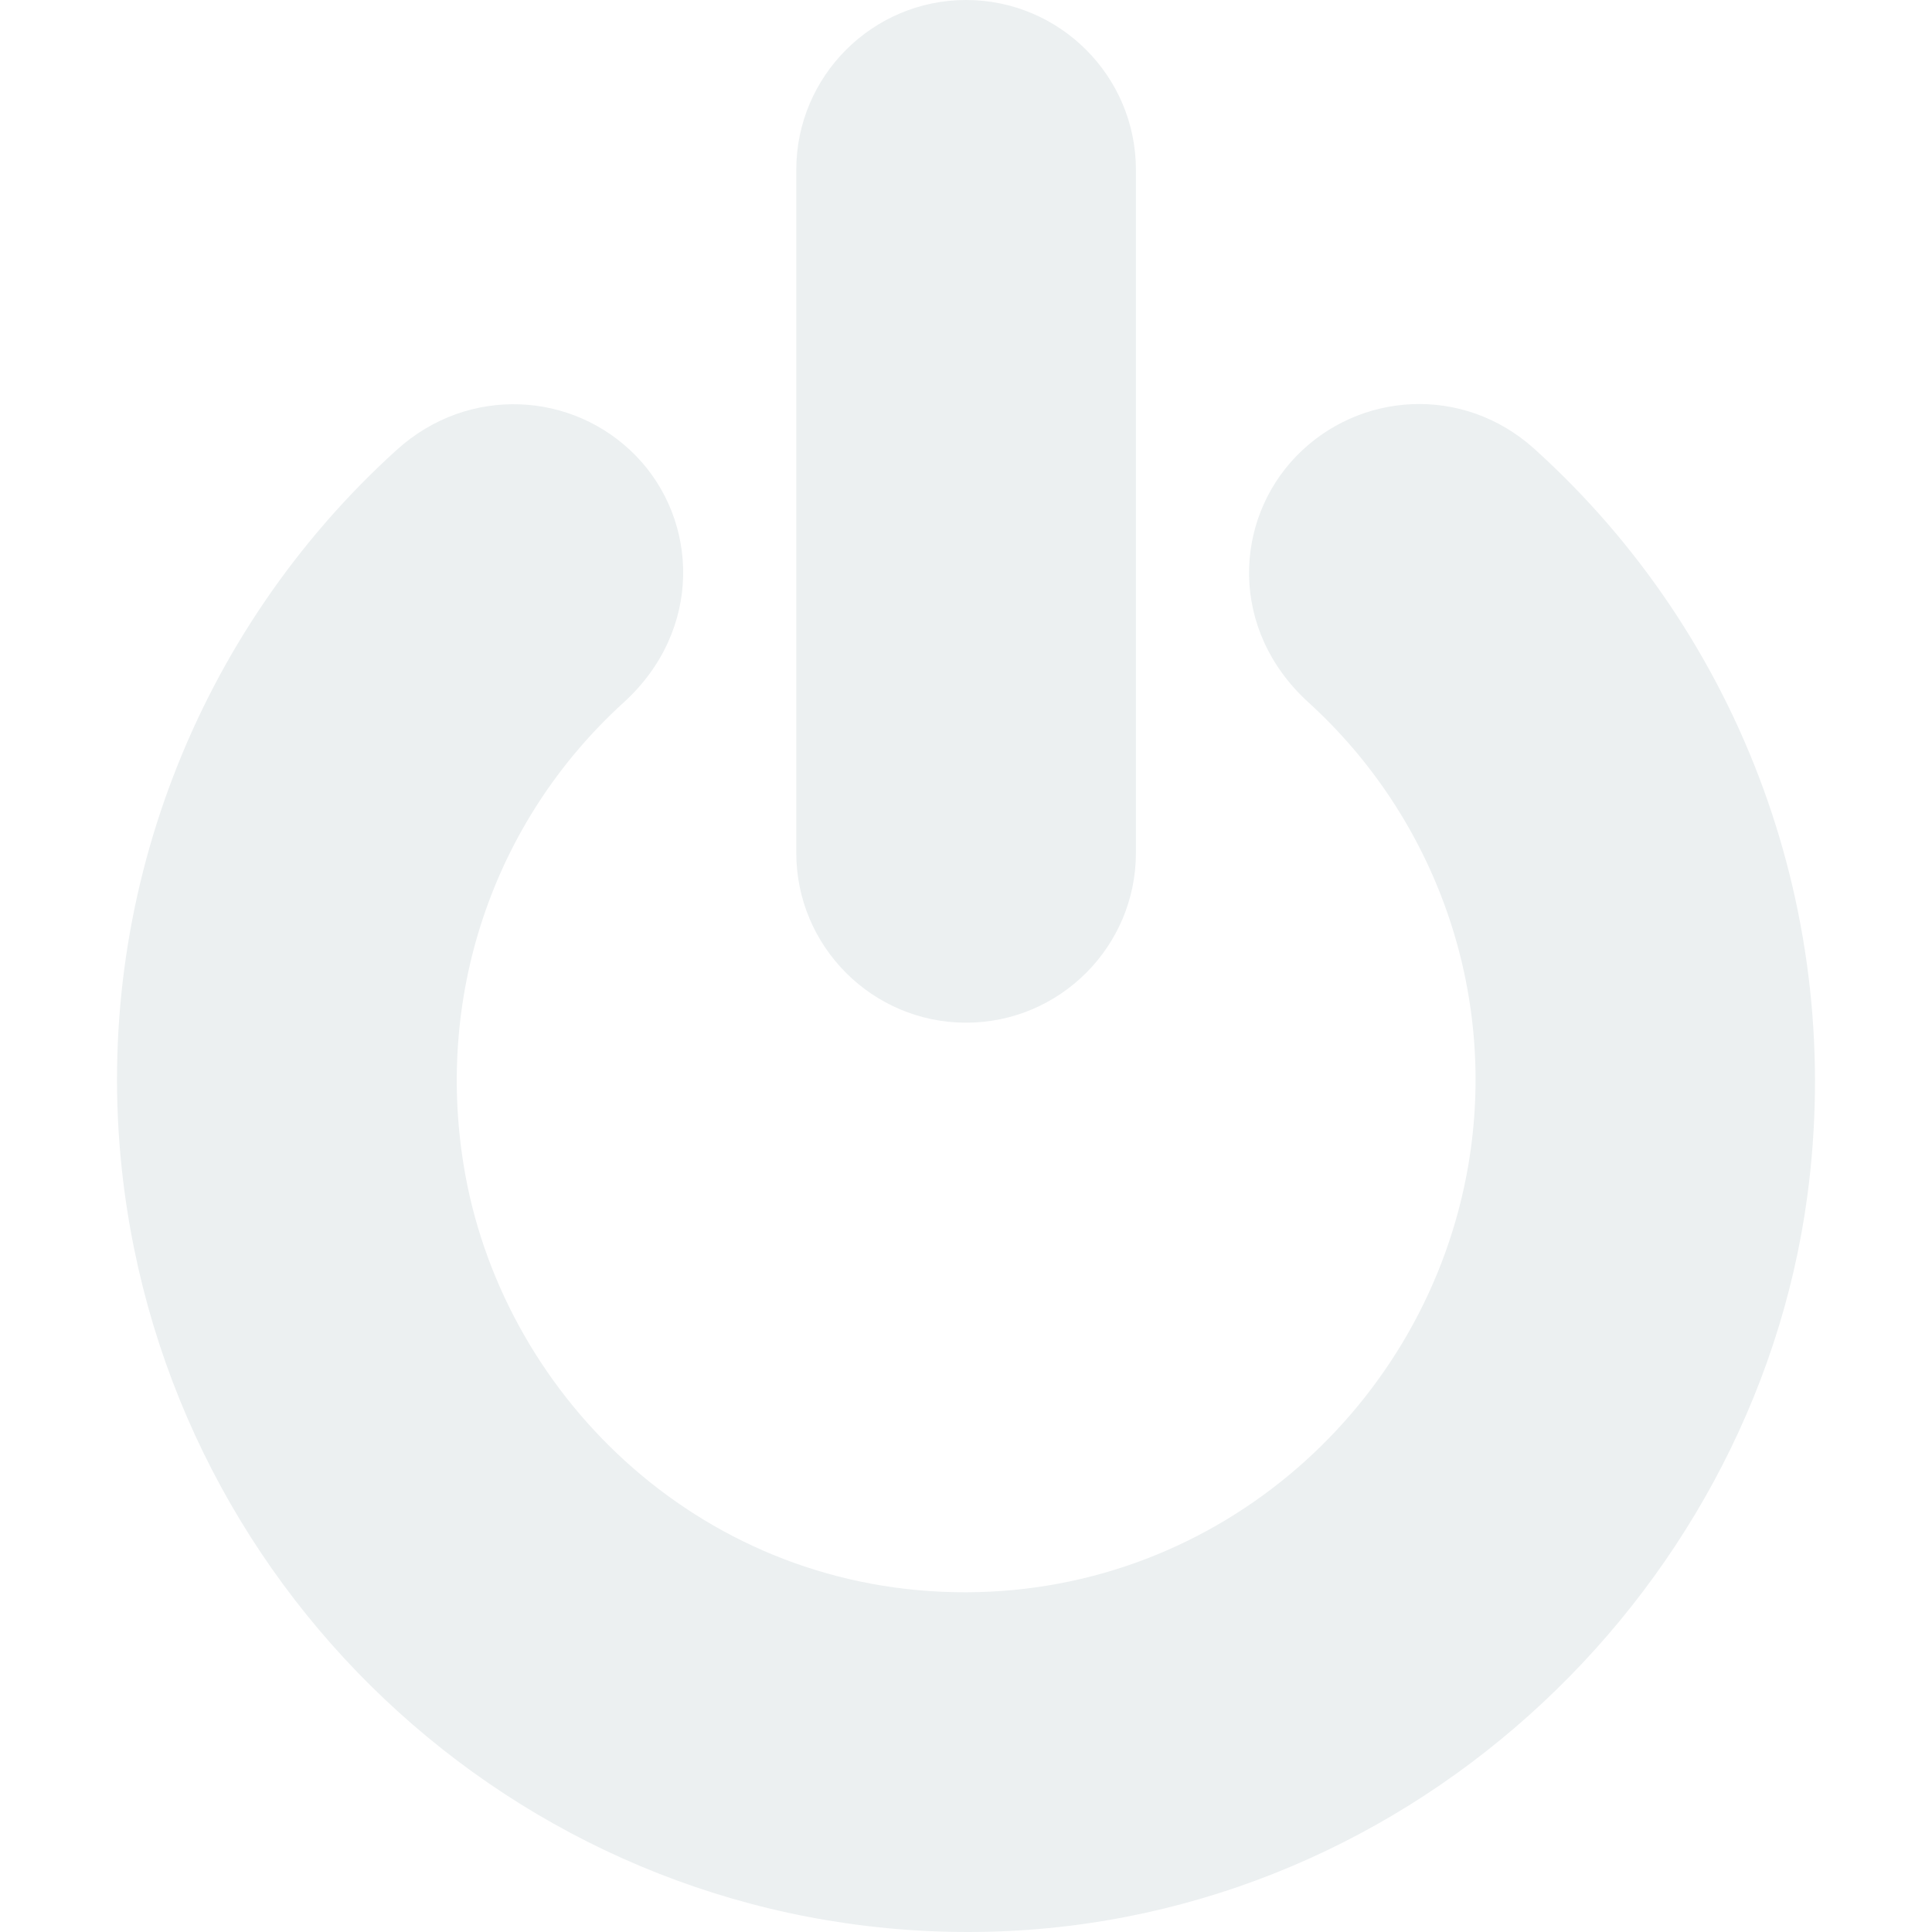
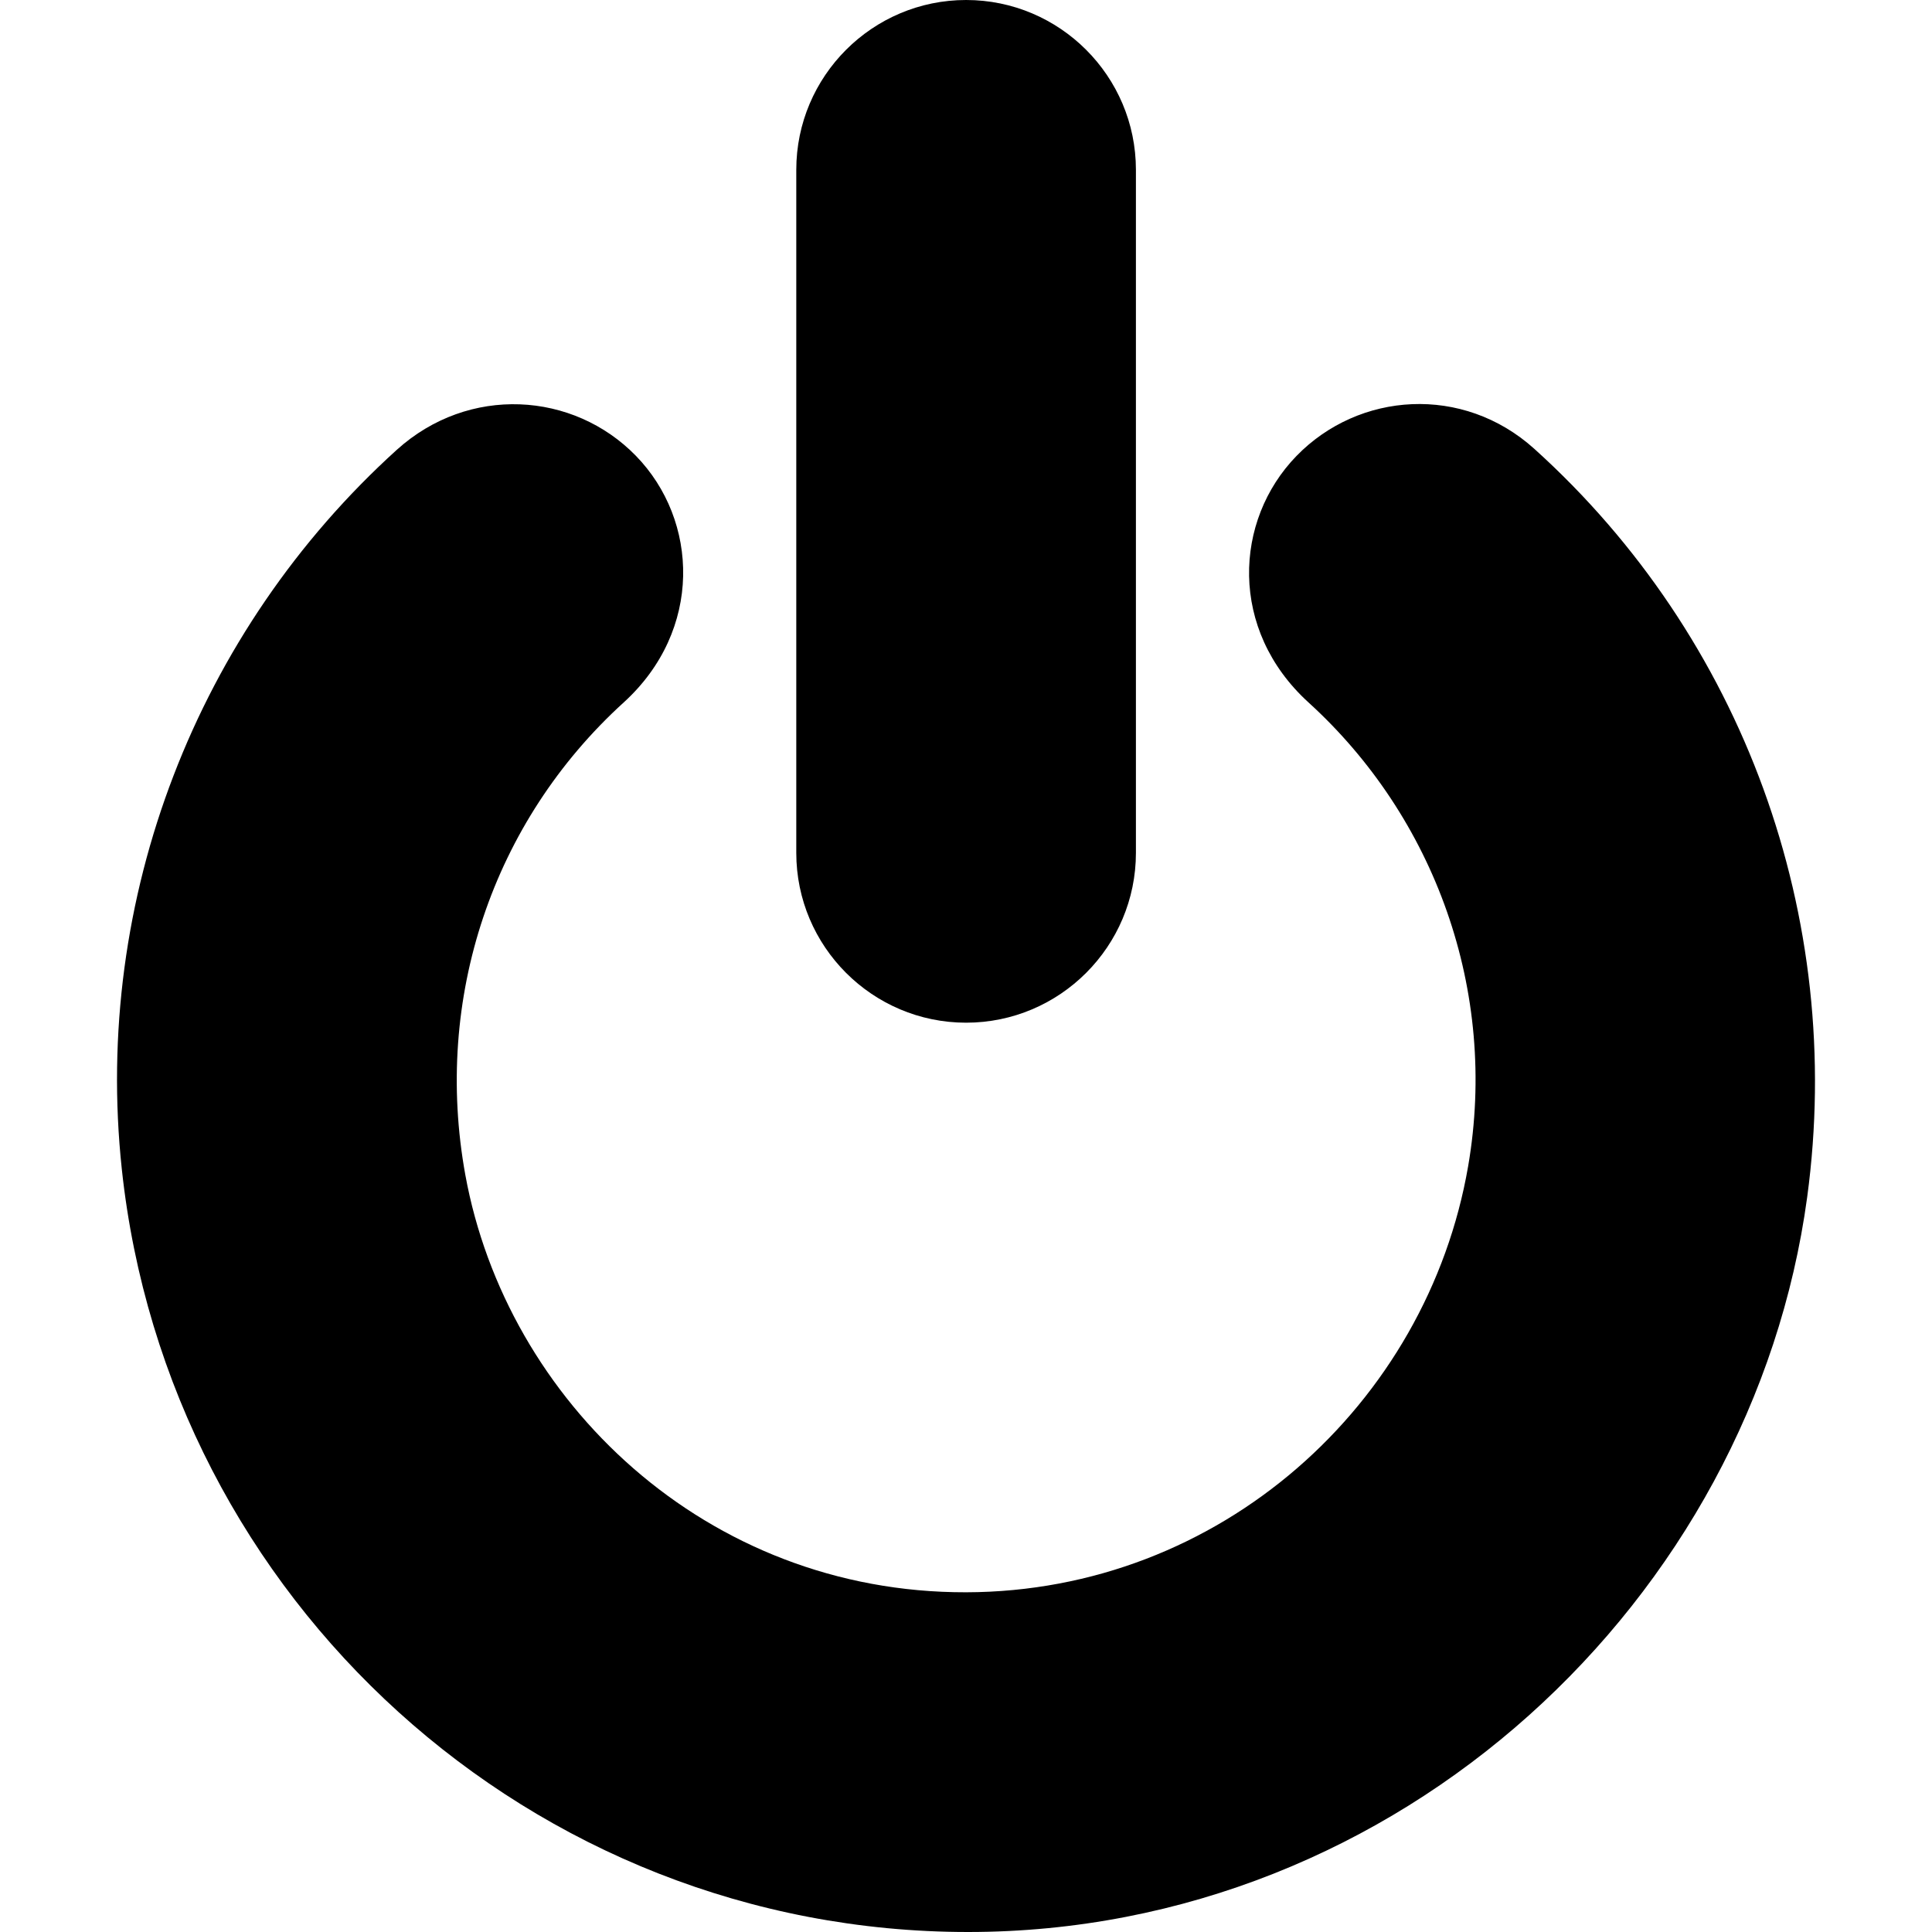
- <svg xmlns="http://www.w3.org/2000/svg" version="1.1" id="Layer_1" x="0px" y="0px" viewBox="0 0 512 512" style="enable-background:new 0 0 512 512; fill: #ecf0f1;" width="20px" height="20px" xml:space="preserve">
+ <svg xmlns="http://www.w3.org/2000/svg" version="1.1" id="Layer_1" x="0px" y="0px" viewBox="0 0 512 512" style="enable-background:new 0 0 512 512; fill: #000000;" width="20px" height="20px" xml:space="preserve">
  <g>
    <g>
      <path d="M256.026,0c-24.816,0-45.004,20.188-45.004,45.004v181.016c0,24.816,20.188,45.004,45.004,45.004    s45.004-20.188,45.004-45.004V45.004C301.03,20.188,280.842,0,256.026,0z" />
    </g>
  </g>
  <g>
    <g>
      <path d="M406.625,118.959c-18.939-17.083-46.502-15.14-63.041,1.873c-16.632,17.109-17.917,46.086,3.153,65.296    c33.44,30.395,50.343,76.459,42.336,122.928c-10.868,63.067-65.717,112.767-133.05,112.915    c-68.971,0.152-121.809-50.77-132.708-110.617c-8.497-46.747,7.179-93.553,41.972-125.197c21.01-19.127,19.913-48.232,3.234-65.36    c-16.567-17.013-44.295-18.851-63.4-1.56c-52.909,47.923-80.527,118.769-72.843,190.58C44.496,423.995,140.9,512,256.553,512    c114.326,0,207.934-88.216,222.368-194.743C488.985,243.027,461.957,168.899,406.625,118.959z" />
    </g>
  </g>
</svg>
